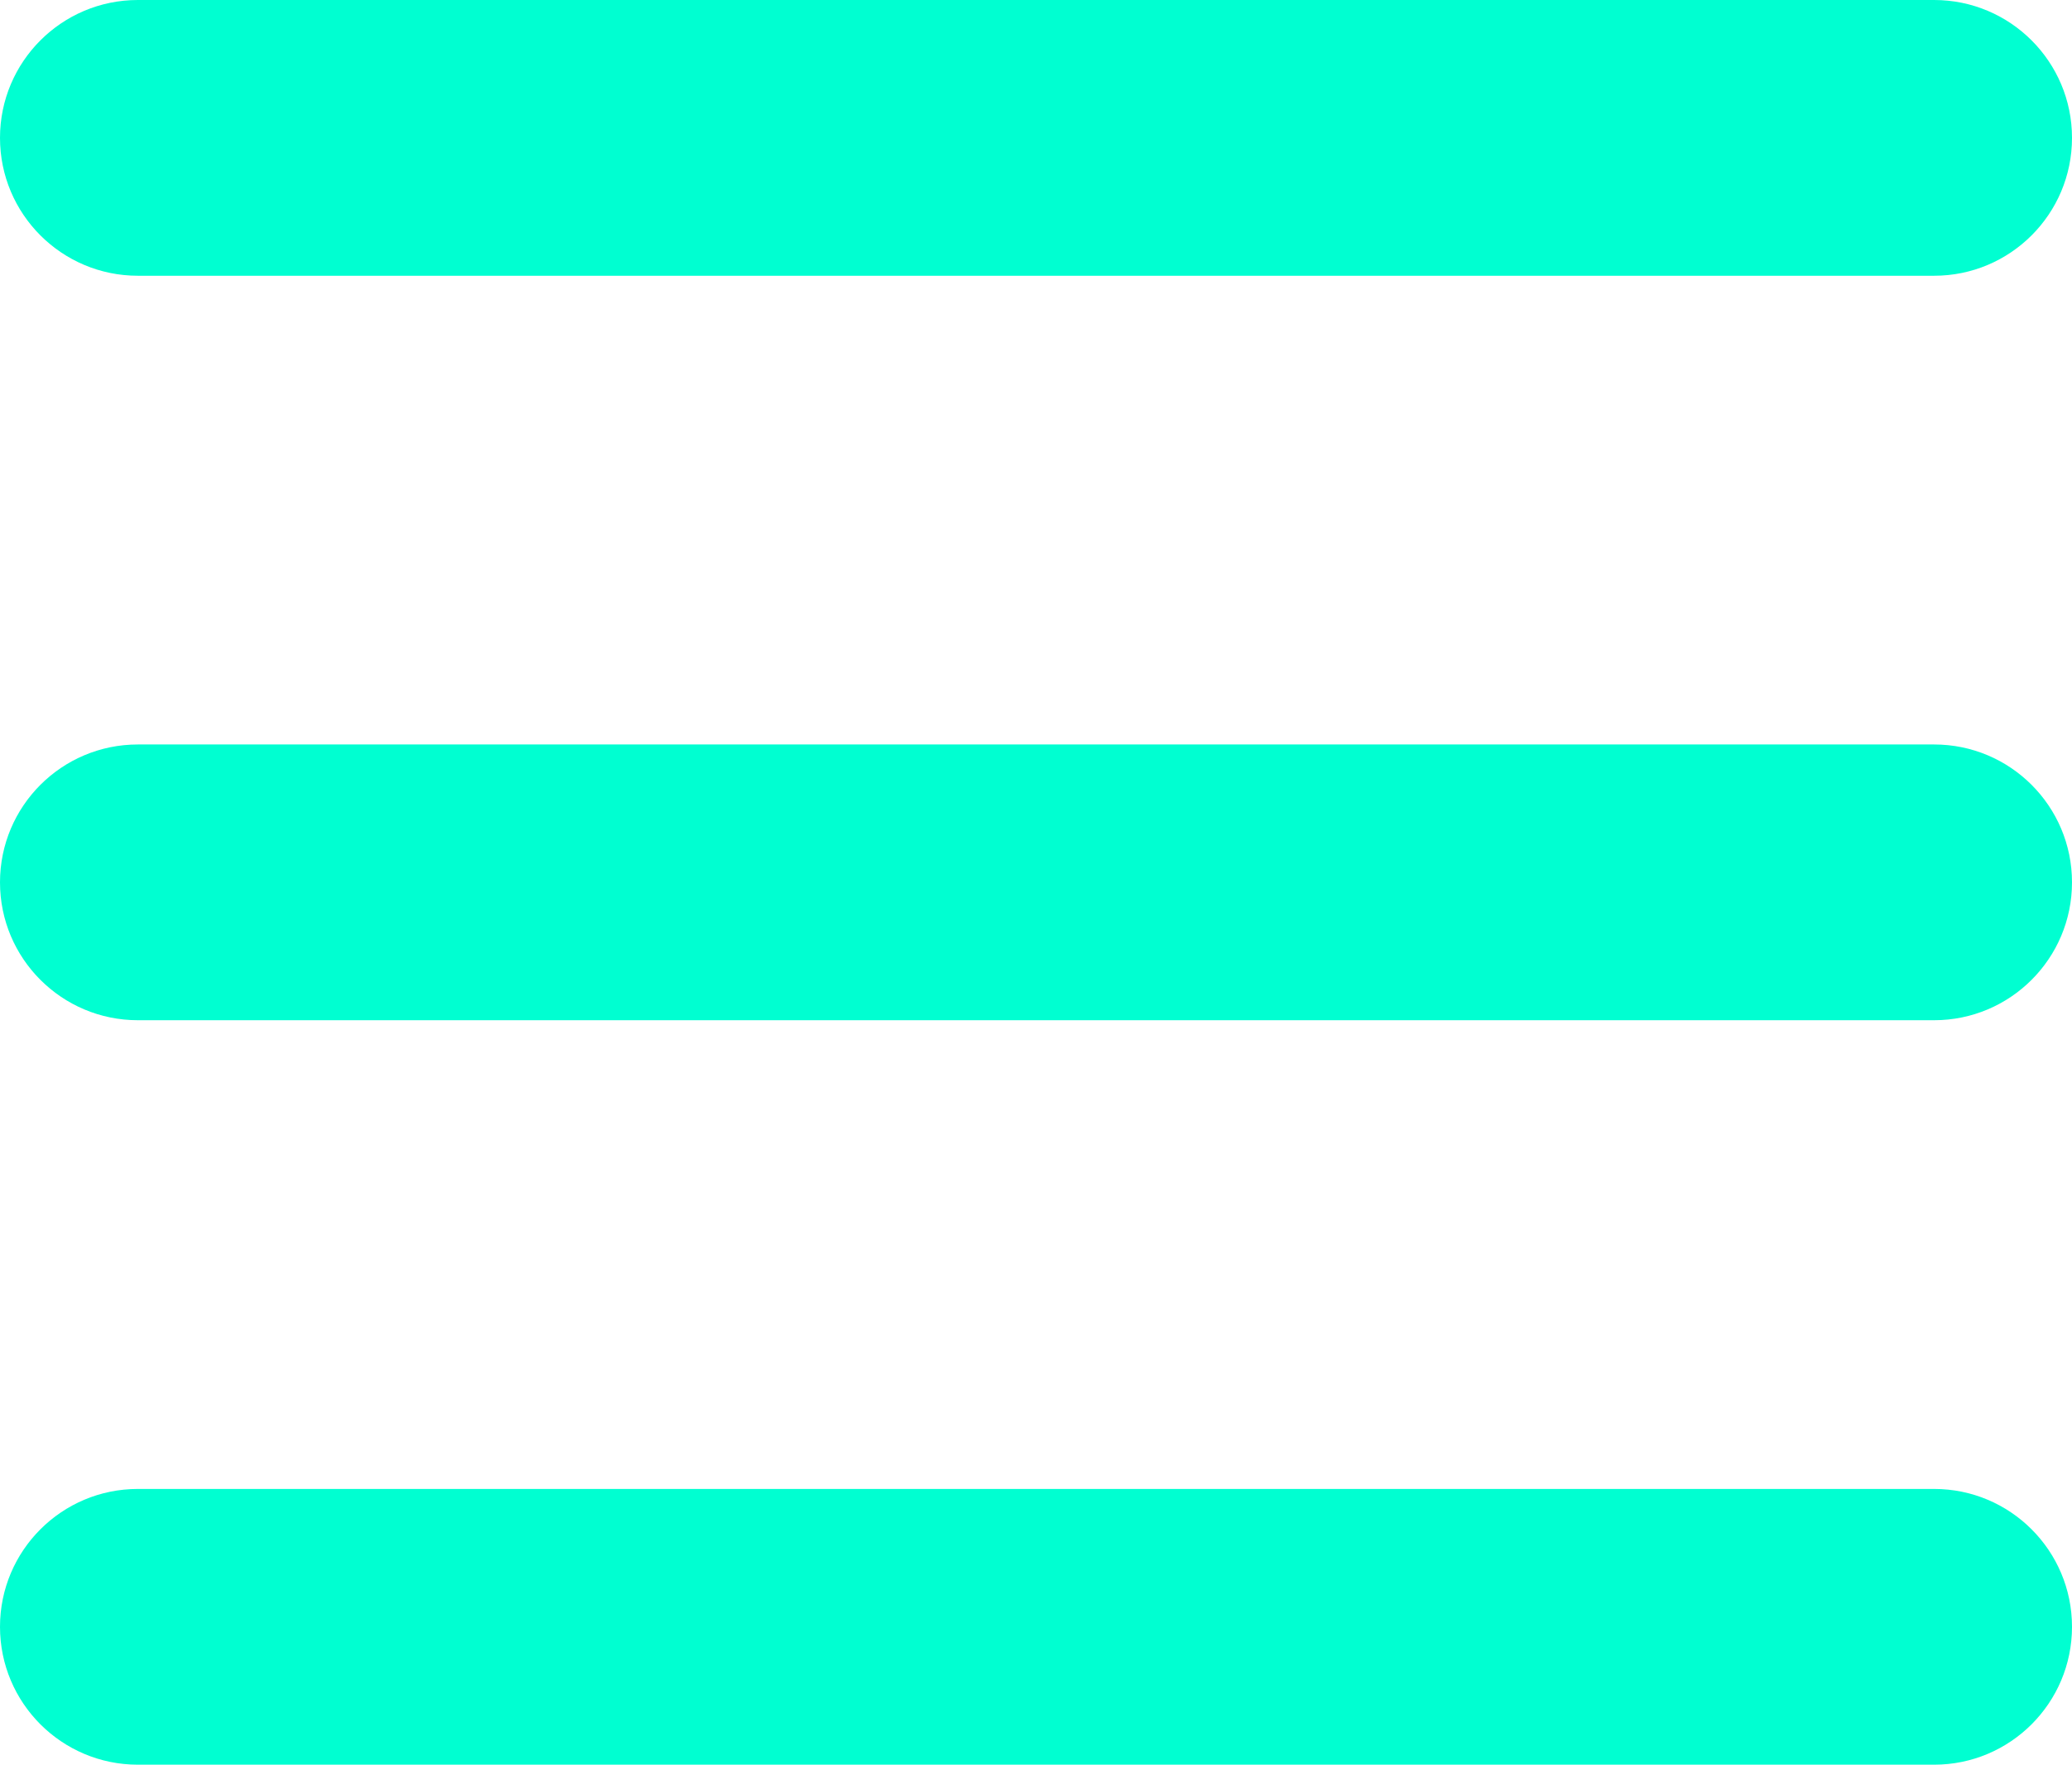
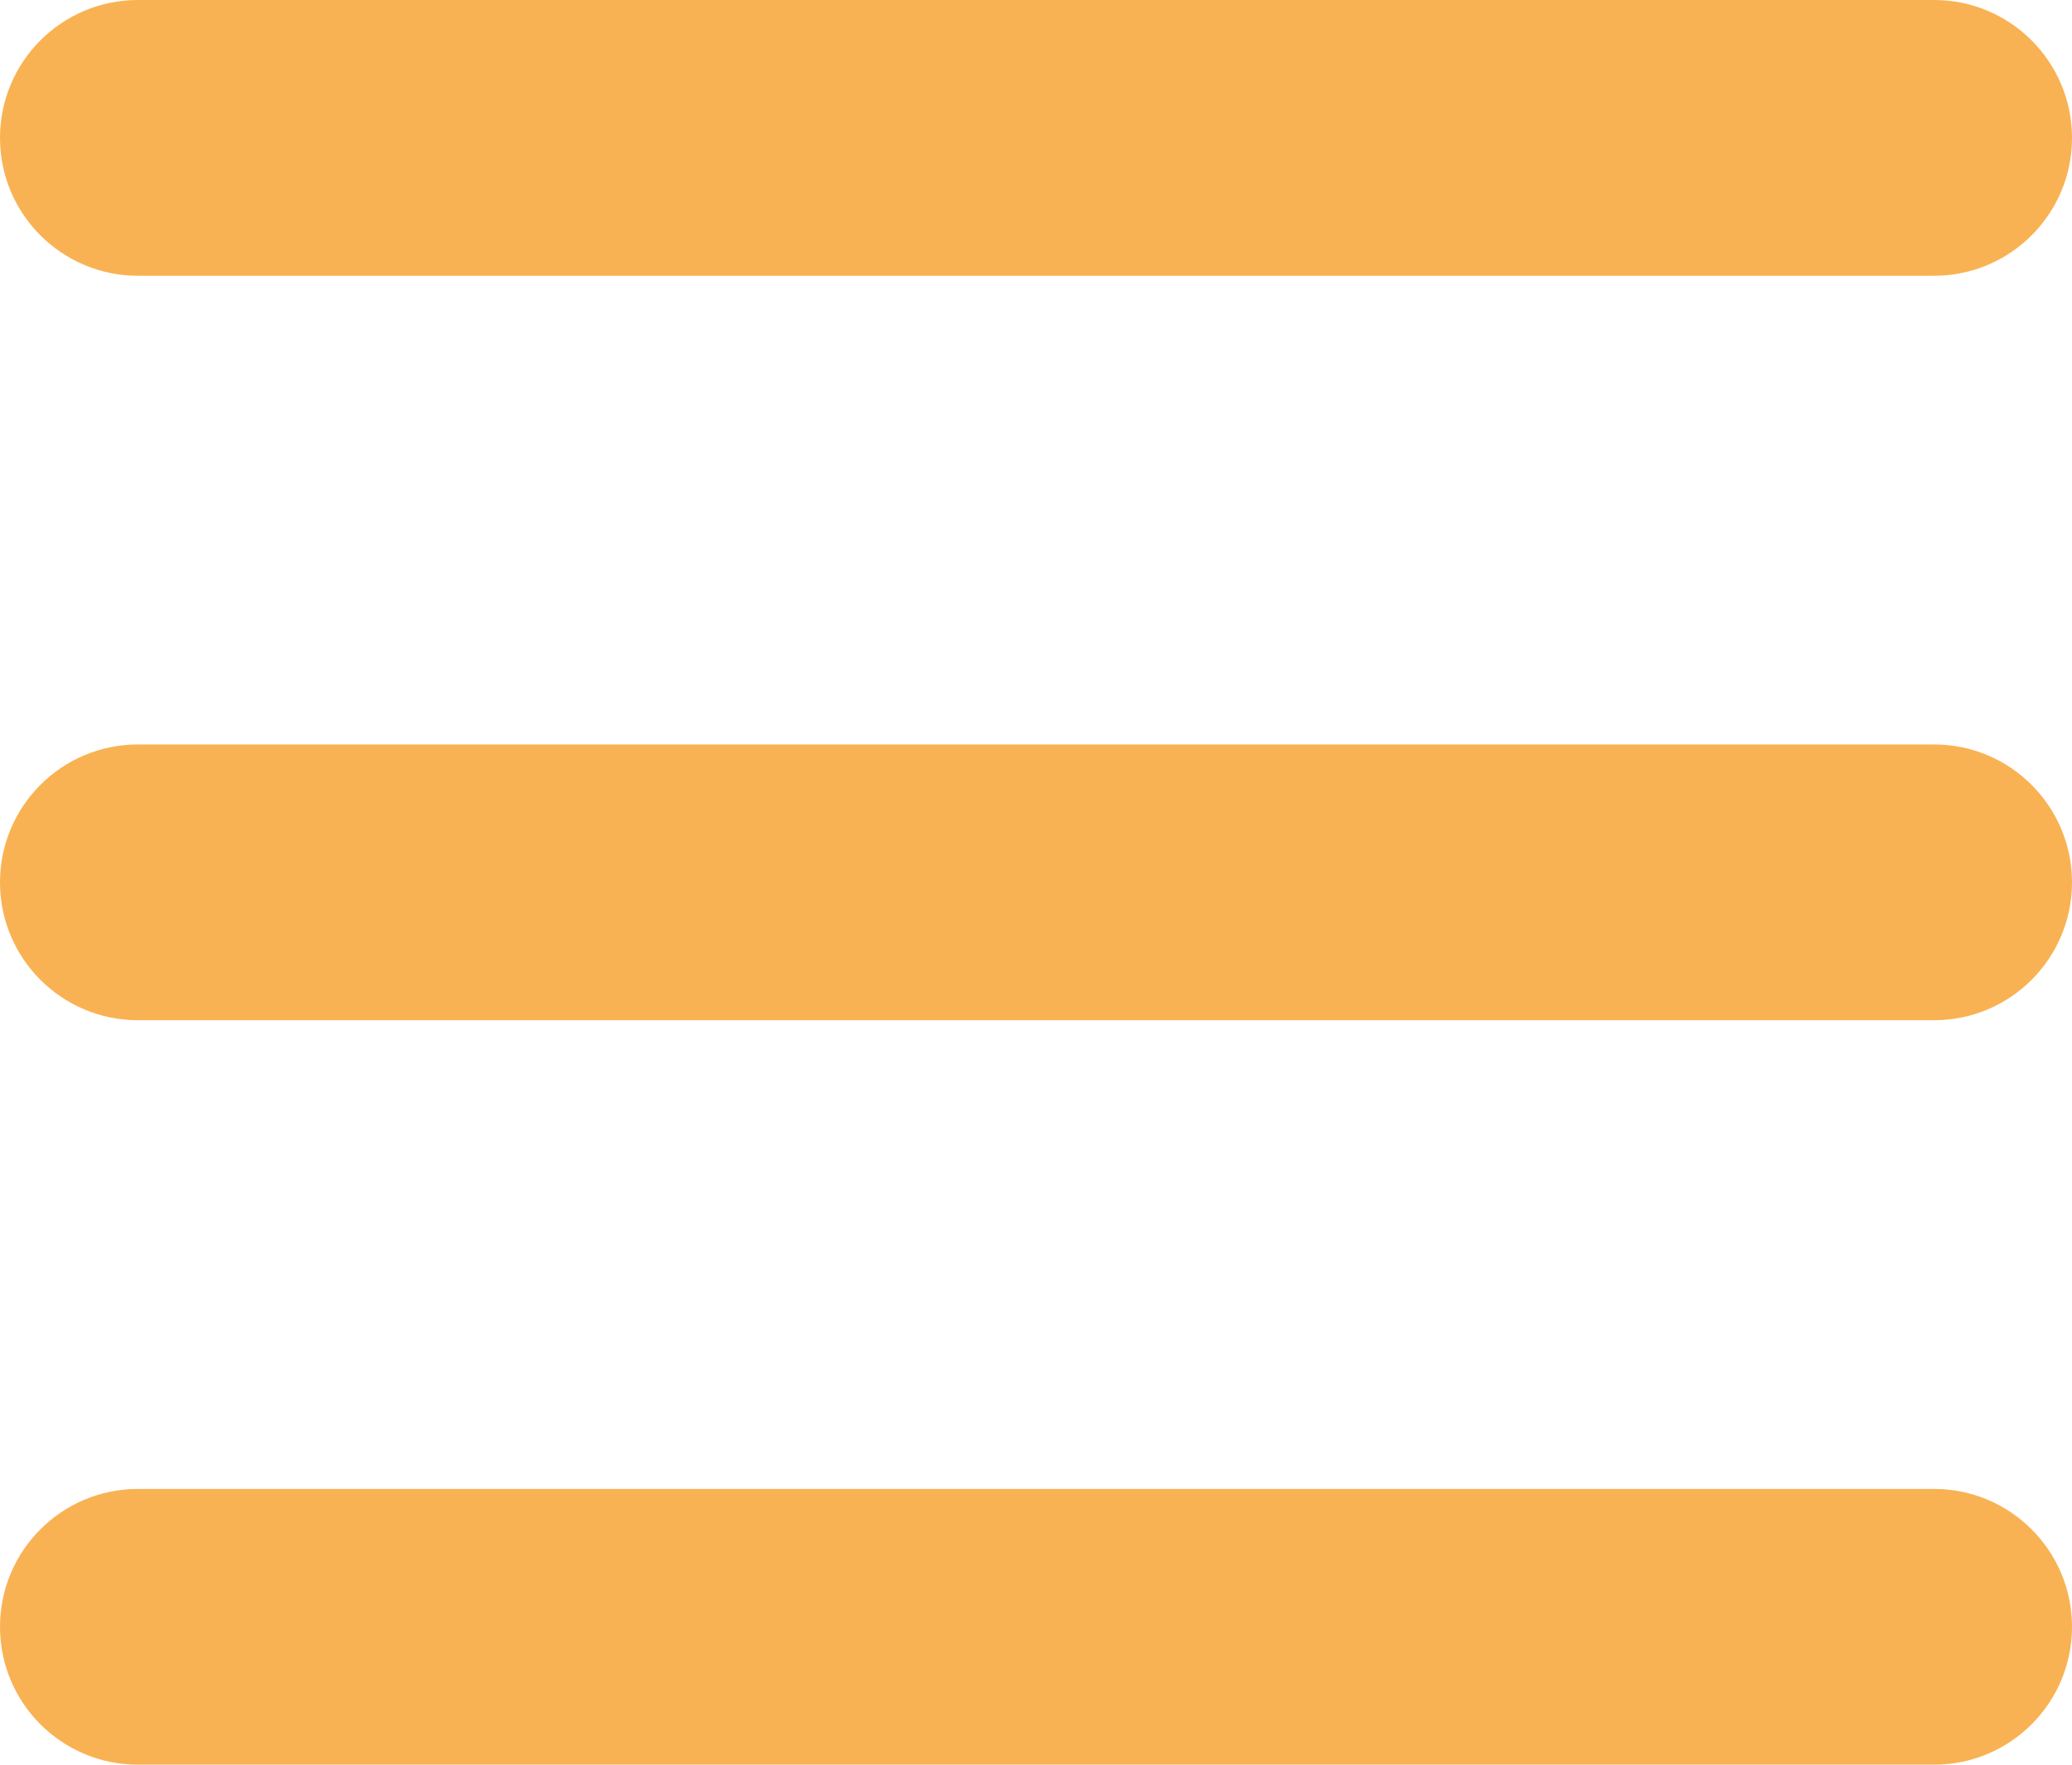
<svg xmlns="http://www.w3.org/2000/svg" width="54" height="46" viewBox="0 0 54 46" fill="none">
-   <rect width="54" height="7.188" rx="3.594" fill="#00FFD1" />
-   <rect y="19.406" width="54" height="7.188" rx="3.594" fill="#00FFD1" />
-   <rect y="38.812" width="54" height="7.188" rx="3.594" fill="#00FFD1" />
+   <rect width="54" height="7.188" rx="3.594" fill="#f9b253" />
+   <rect y="19.406" width="54" height="7.188" rx="3.594" fill="#f9b253" />
+   <rect y="38.812" width="54" height="7.188" rx="3.594" fill="#f9b253" />
</svg>
